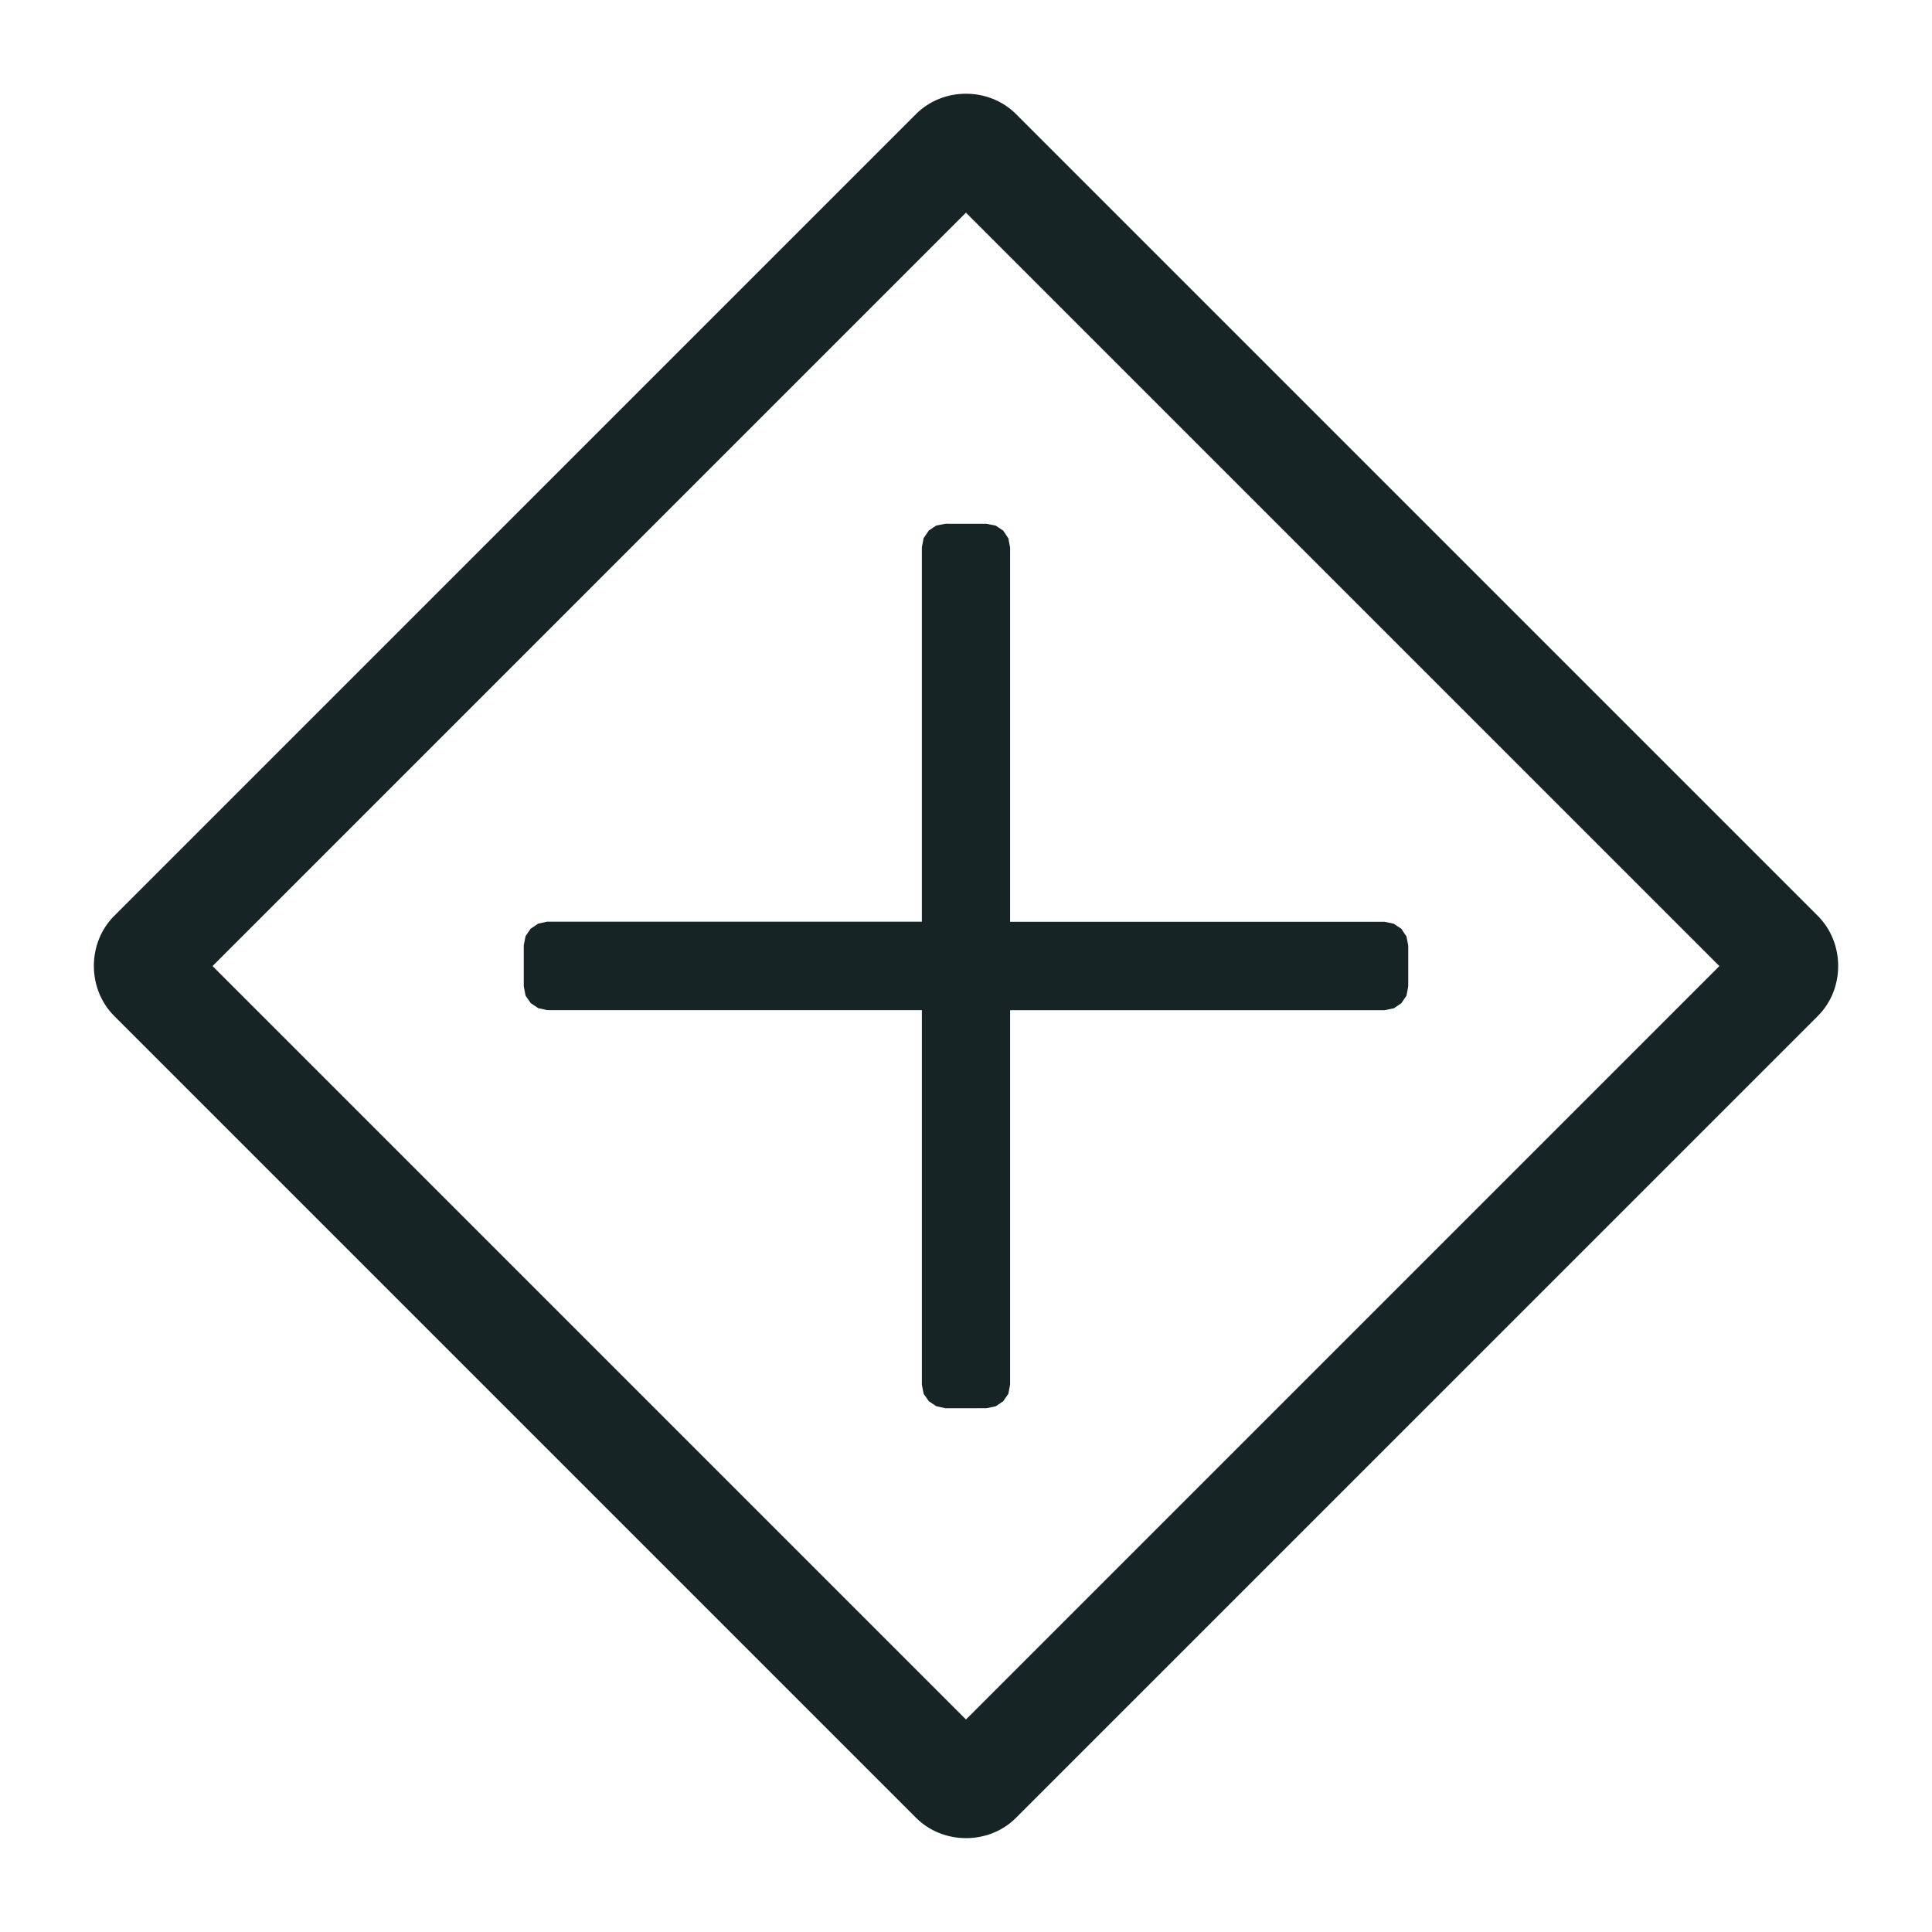
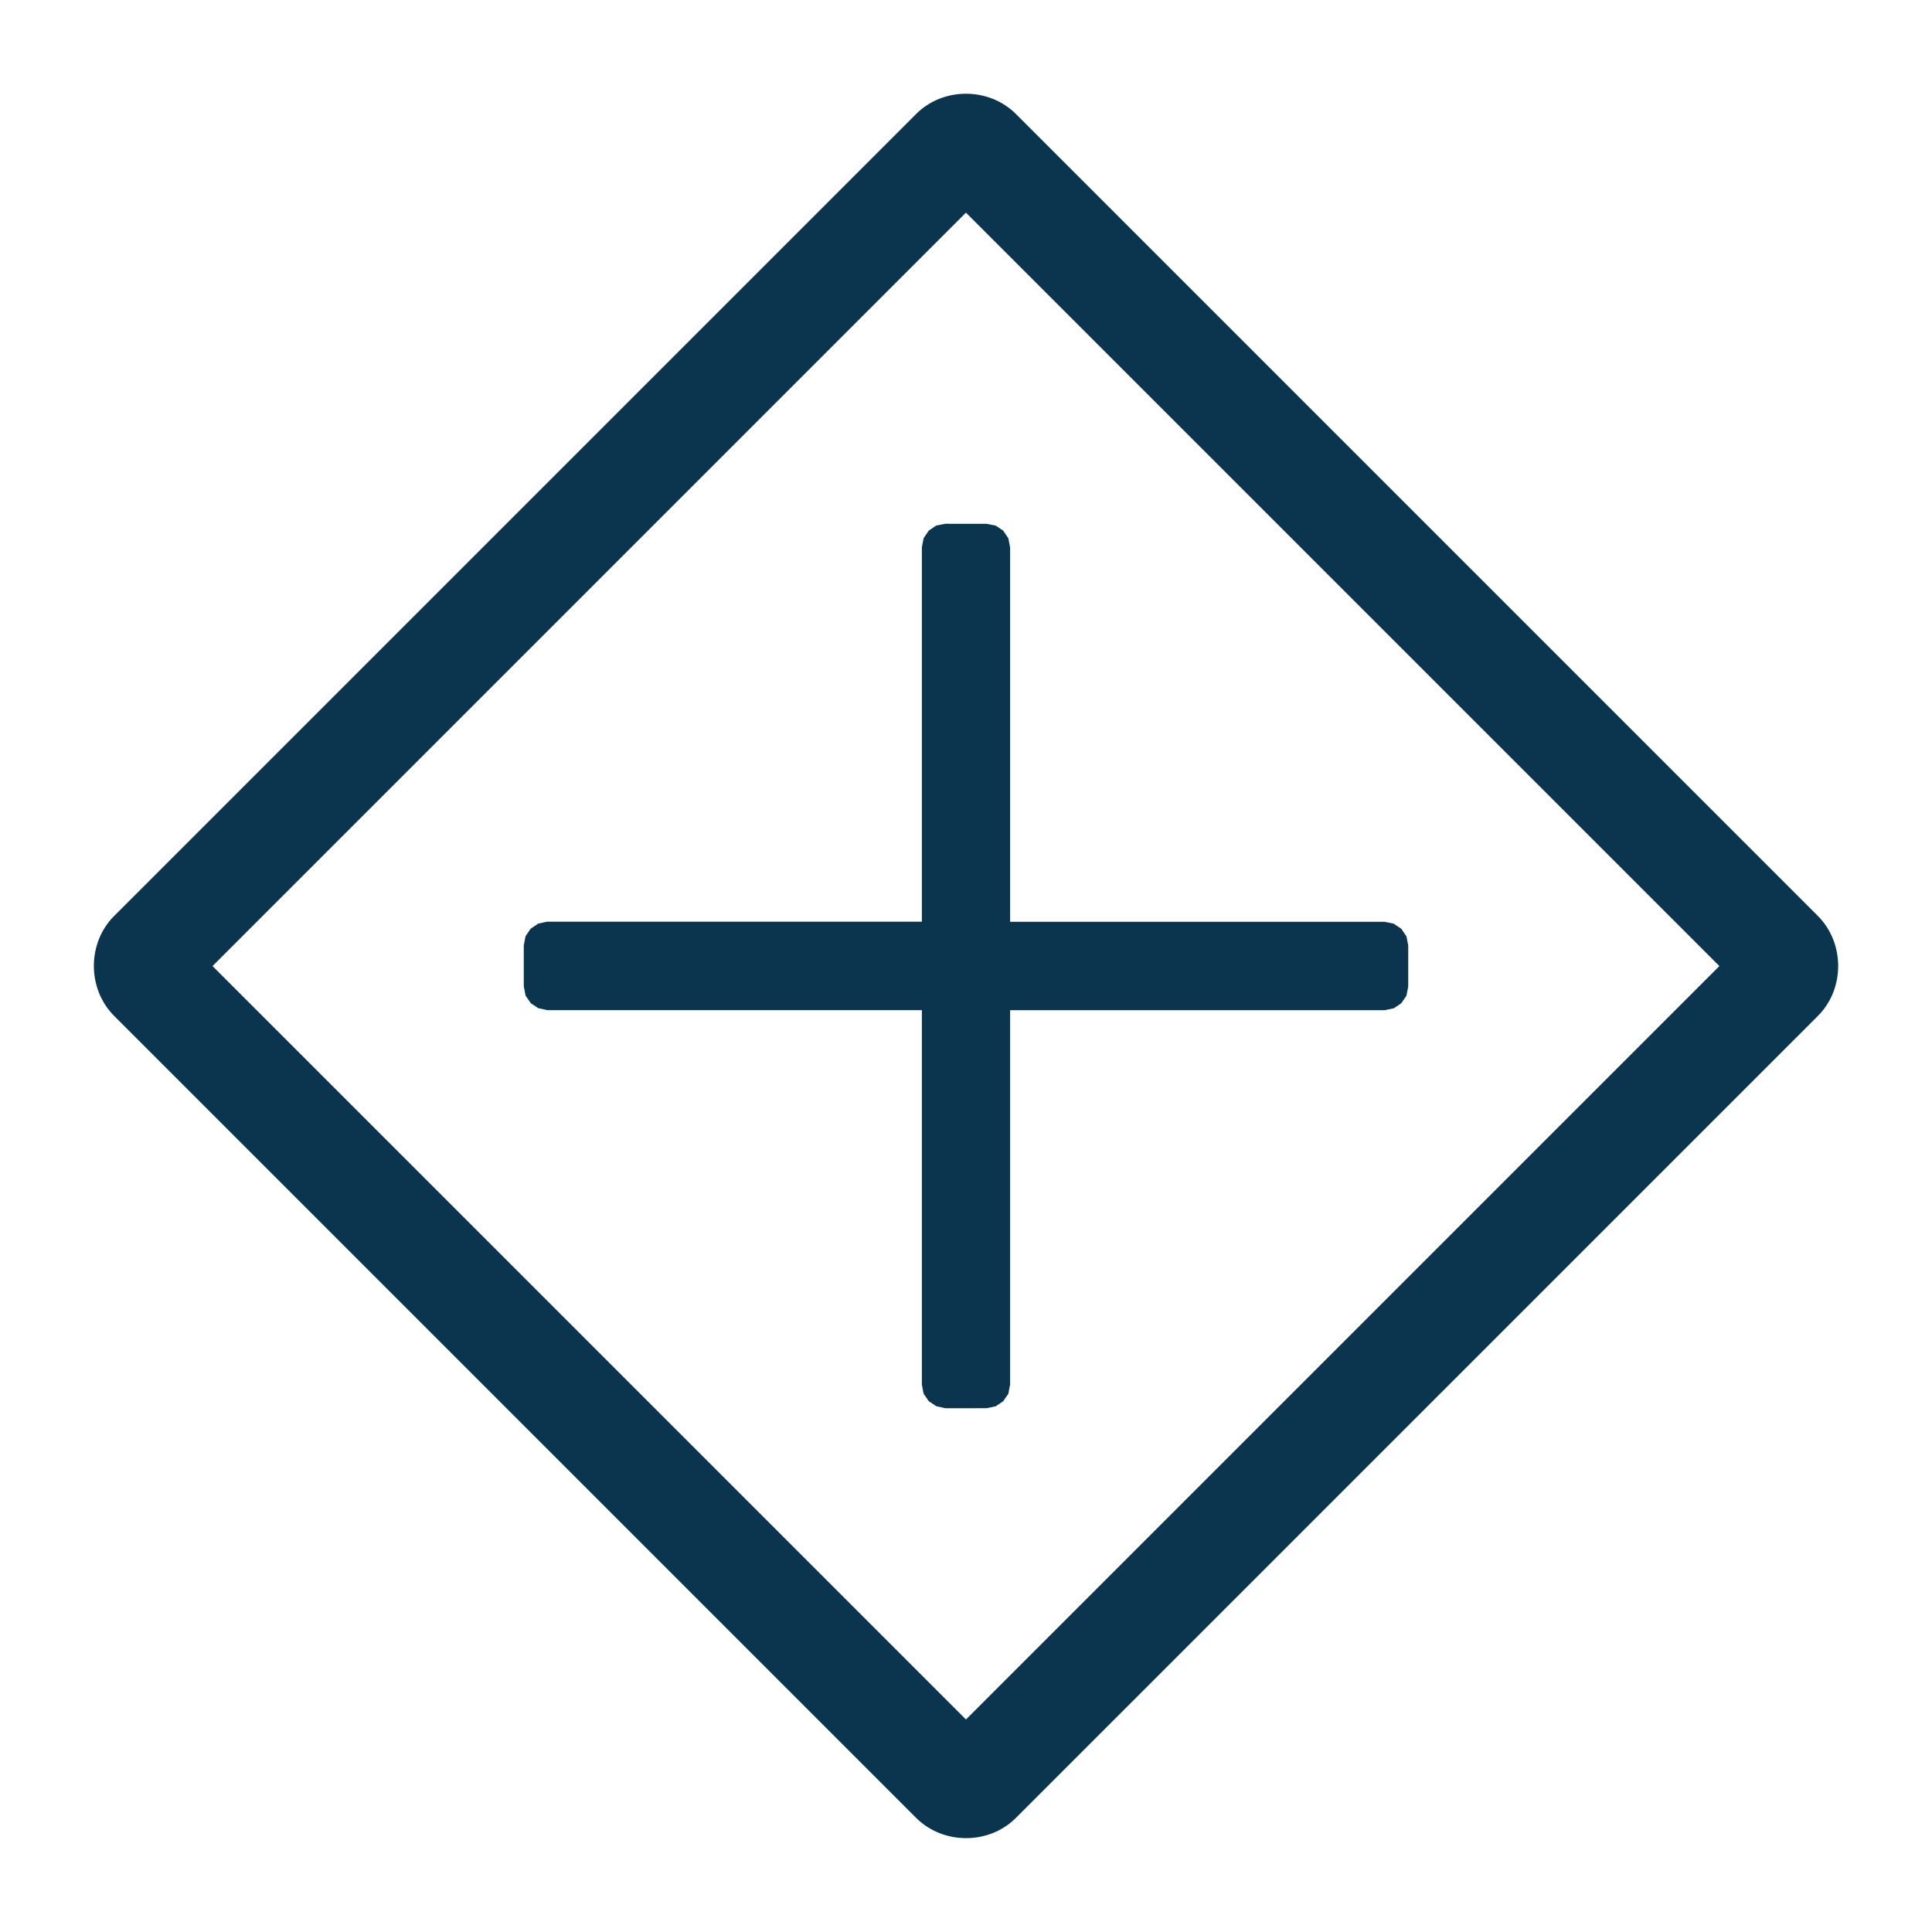
<svg xmlns="http://www.w3.org/2000/svg" width="32px" height="32px" preserveAspectRatio="xMidYMid meet" viewBox="0 0 2048 2048" style="-ms-transform: rotate(360deg); -webkit-transform: rotate(360deg); transform: rotate(360deg);">
-   <path d="M1024.022 99.36c-19.324-.017-38.646 7.15-52.98 21.55L120.937 971.023c-28.67 28.668-28.537 77.295.132 105.963l849.971 849.965c28.67 28.678 77.294 28.804 105.963 0l850.106-850.1c28.669-28.667 28.536-77.296-.135-105.964L1077.002 120.91c-14.334-14.334-33.657-21.534-52.98-21.55zm-.065 126.045l798.66 798.666l-798.66 798.657l-798.66-798.657l798.66-798.666zm-21.803 329.82c0 .01-9.657 1.838-9.662 1.838c-.01 0-7.908 5.323-7.914 5.323c-.01.01-5.497 8.127-5.502 8.127c0 .01-1.86 9.675-1.863 9.675V977.04H580.188l-.067-.078c0 .01-9.618 2.129-9.623 2.129c-.01.01-7.907 5.322-7.912 5.322l.008-.098c-.01.01-5.497 8.127-5.502 8.127c-.01 0-1.861 9.676-1.865 9.676v43.47s1.848 9.783 1.914 9.85c0 .01 5.478 7.934 5.478 7.934c.01.01 7.957 5.322 7.96 5.322c.01.01 9.656 2.127 9.66 2.127h396.978v396.785l-.063-.058c0 .01 1.916 9.85 1.915 9.85c0 .01 5.476 7.933 5.476 7.933c.01.01 7.96 5.32 7.961 5.32c0 0 9.59 2.032 9.662 2.13l43.461-.01c.011 0 9.846-2.032 9.852-2.032c0 0 7.908-5.32 7.914-5.32c.01-.01 5.47-7.936 5.476-7.936c0 0 1.887-9.82 1.89-9.82V1070.86h396.88c.011.01 9.847-2.031 9.851-2.031c.01 0 7.91-5.322 7.914-5.322c.01-.01 5.471-7.934 5.477-7.934c0 0 1.886-9.82 1.89-9.82v-43.461c0-.01-1.877-9.58-1.874-9.676c-.01-.01-5.45-8.127-5.518-8.127c-.01-.01-7.958-5.32-7.96-5.32c0 .01-9.82-2.13-9.825-2.033h-396.838V580.294c0-.01-1.878-9.577-1.875-9.674c-.01-.01-5.45-8.129-5.45-8.129c-.01-.01-7.956-5.32-7.958-5.32c-.01 0-9.848-1.936-9.852-1.936l-43.469-.01z" fill="#162425" />
+   <path d="M1024.022 99.36c-19.324-.017-38.646 7.15-52.98 21.55L120.937 971.023c-28.67 28.668-28.537 77.295.132 105.963l849.971 849.965c28.67 28.678 77.294 28.804 105.963 0l850.106-850.1c28.669-28.667 28.536-77.296-.135-105.964L1077.002 120.91c-14.334-14.334-33.657-21.534-52.98-21.55zm-.065 126.045l798.66 798.666l-798.66 798.657l-798.66-798.657l798.66-798.666zm-21.803 329.82c0 .01-9.657 1.838-9.662 1.838c-.01 0-7.908 5.323-7.914 5.323c-.01.01-5.497 8.127-5.502 8.127c0 .01-1.86 9.675-1.863 9.675V977.04H580.188l-.067-.078c0 .01-9.618 2.129-9.623 2.129c-.01.01-7.907 5.322-7.912 5.322l.008-.098c-.01.01-5.497 8.127-5.502 8.127c-.01 0-1.861 9.676-1.865 9.676v43.47s1.848 9.783 1.914 9.85c0 .01 5.478 7.934 5.478 7.934c.01.01 7.957 5.322 7.96 5.322c.01.01 9.656 2.127 9.66 2.127h396.978v396.785l-.063-.058c0 .01 1.916 9.85 1.915 9.85c0 .01 5.476 7.933 5.476 7.933c.01.01 7.96 5.32 7.961 5.32c0 0 9.59 2.032 9.662 2.13l43.461-.01c.011 0 9.846-2.032 9.852-2.032c0 0 7.908-5.32 7.914-5.32c.01-.01 5.47-7.936 5.476-7.936c0 0 1.887-9.82 1.89-9.82V1070.86h396.88c.011.01 9.847-2.031 9.851-2.031c.01 0 7.91-5.322 7.914-5.322c.01-.01 5.471-7.934 5.477-7.934c0 0 1.886-9.82 1.89-9.82v-43.461c0-.01-1.877-9.58-1.874-9.676c-.01-.01-5.45-8.127-5.518-8.127c-.01-.01-7.958-5.32-7.96-5.32c0 .01-9.82-2.13-9.825-2.033h-396.838V580.294c0-.01-1.878-9.577-1.875-9.674c-.01-.01-5.45-8.129-5.45-8.129c-.01-.01-7.956-5.32-7.958-5.32c-.01 0-9.848-1.936-9.852-1.936l-43.469-.01z" fill="#0B344E" />
  <rect x="0" y="0" width="2048" height="2048" fill="rgba(0, 0, 0, 0)" />
</svg>
